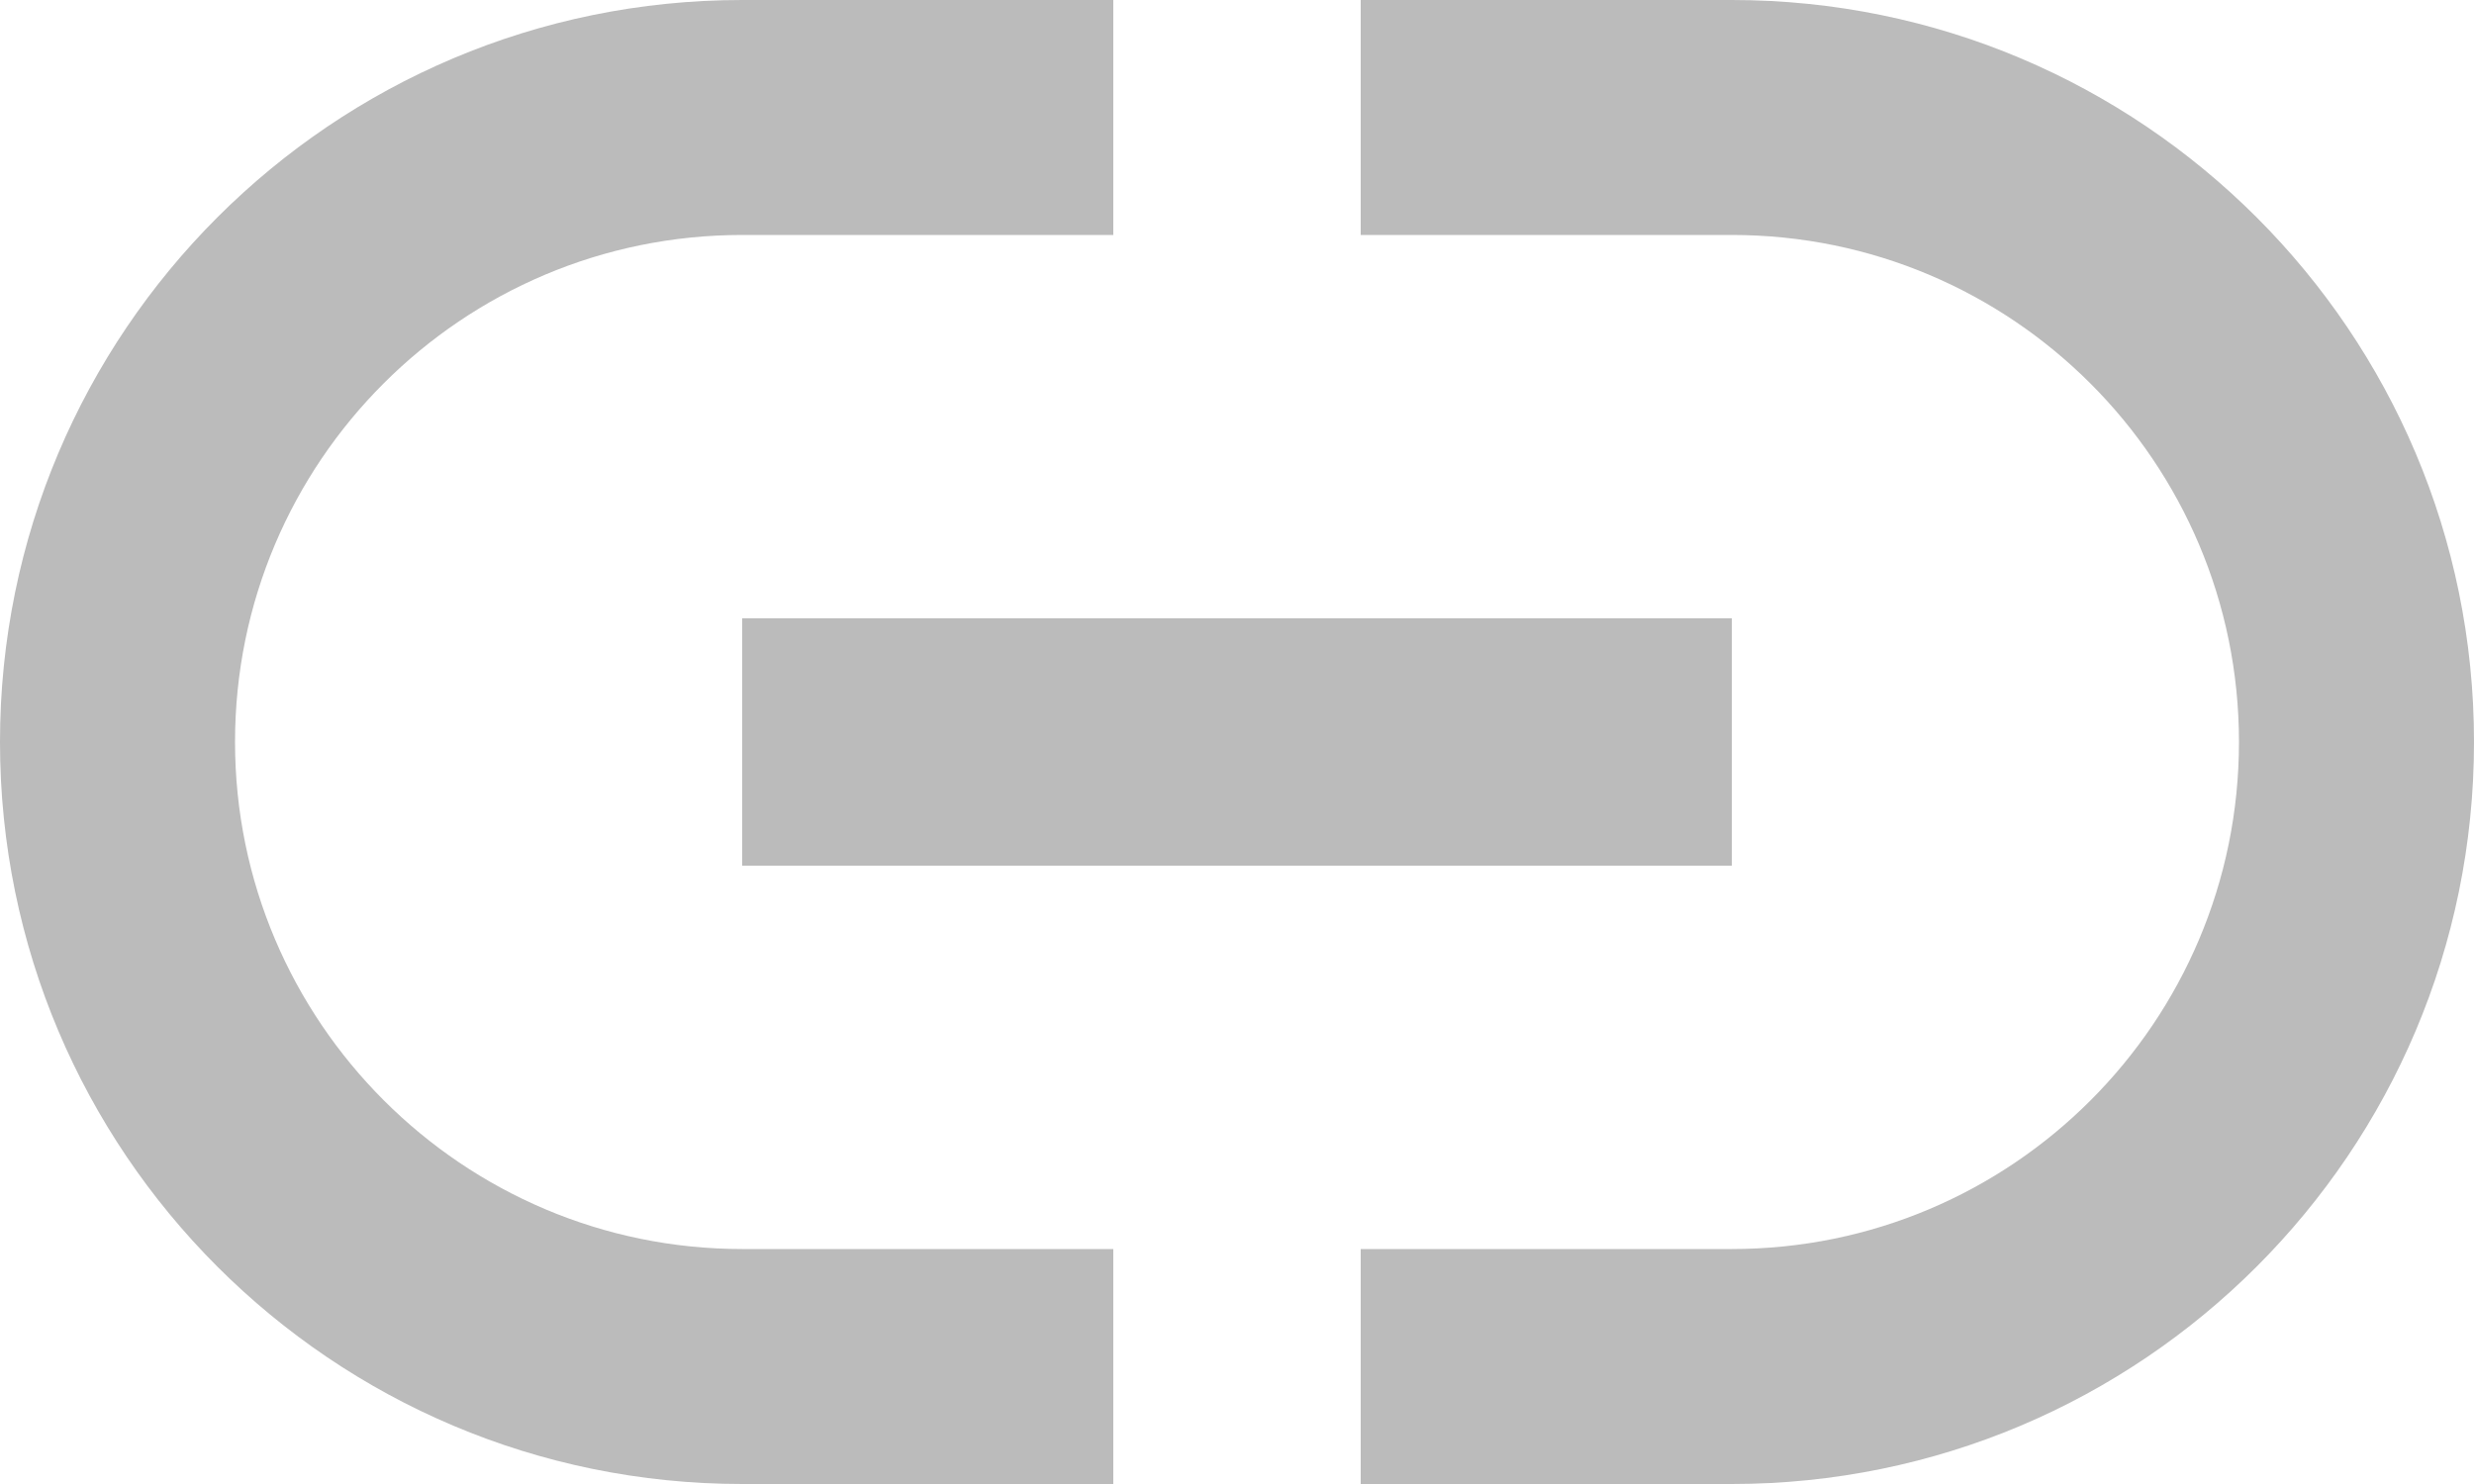
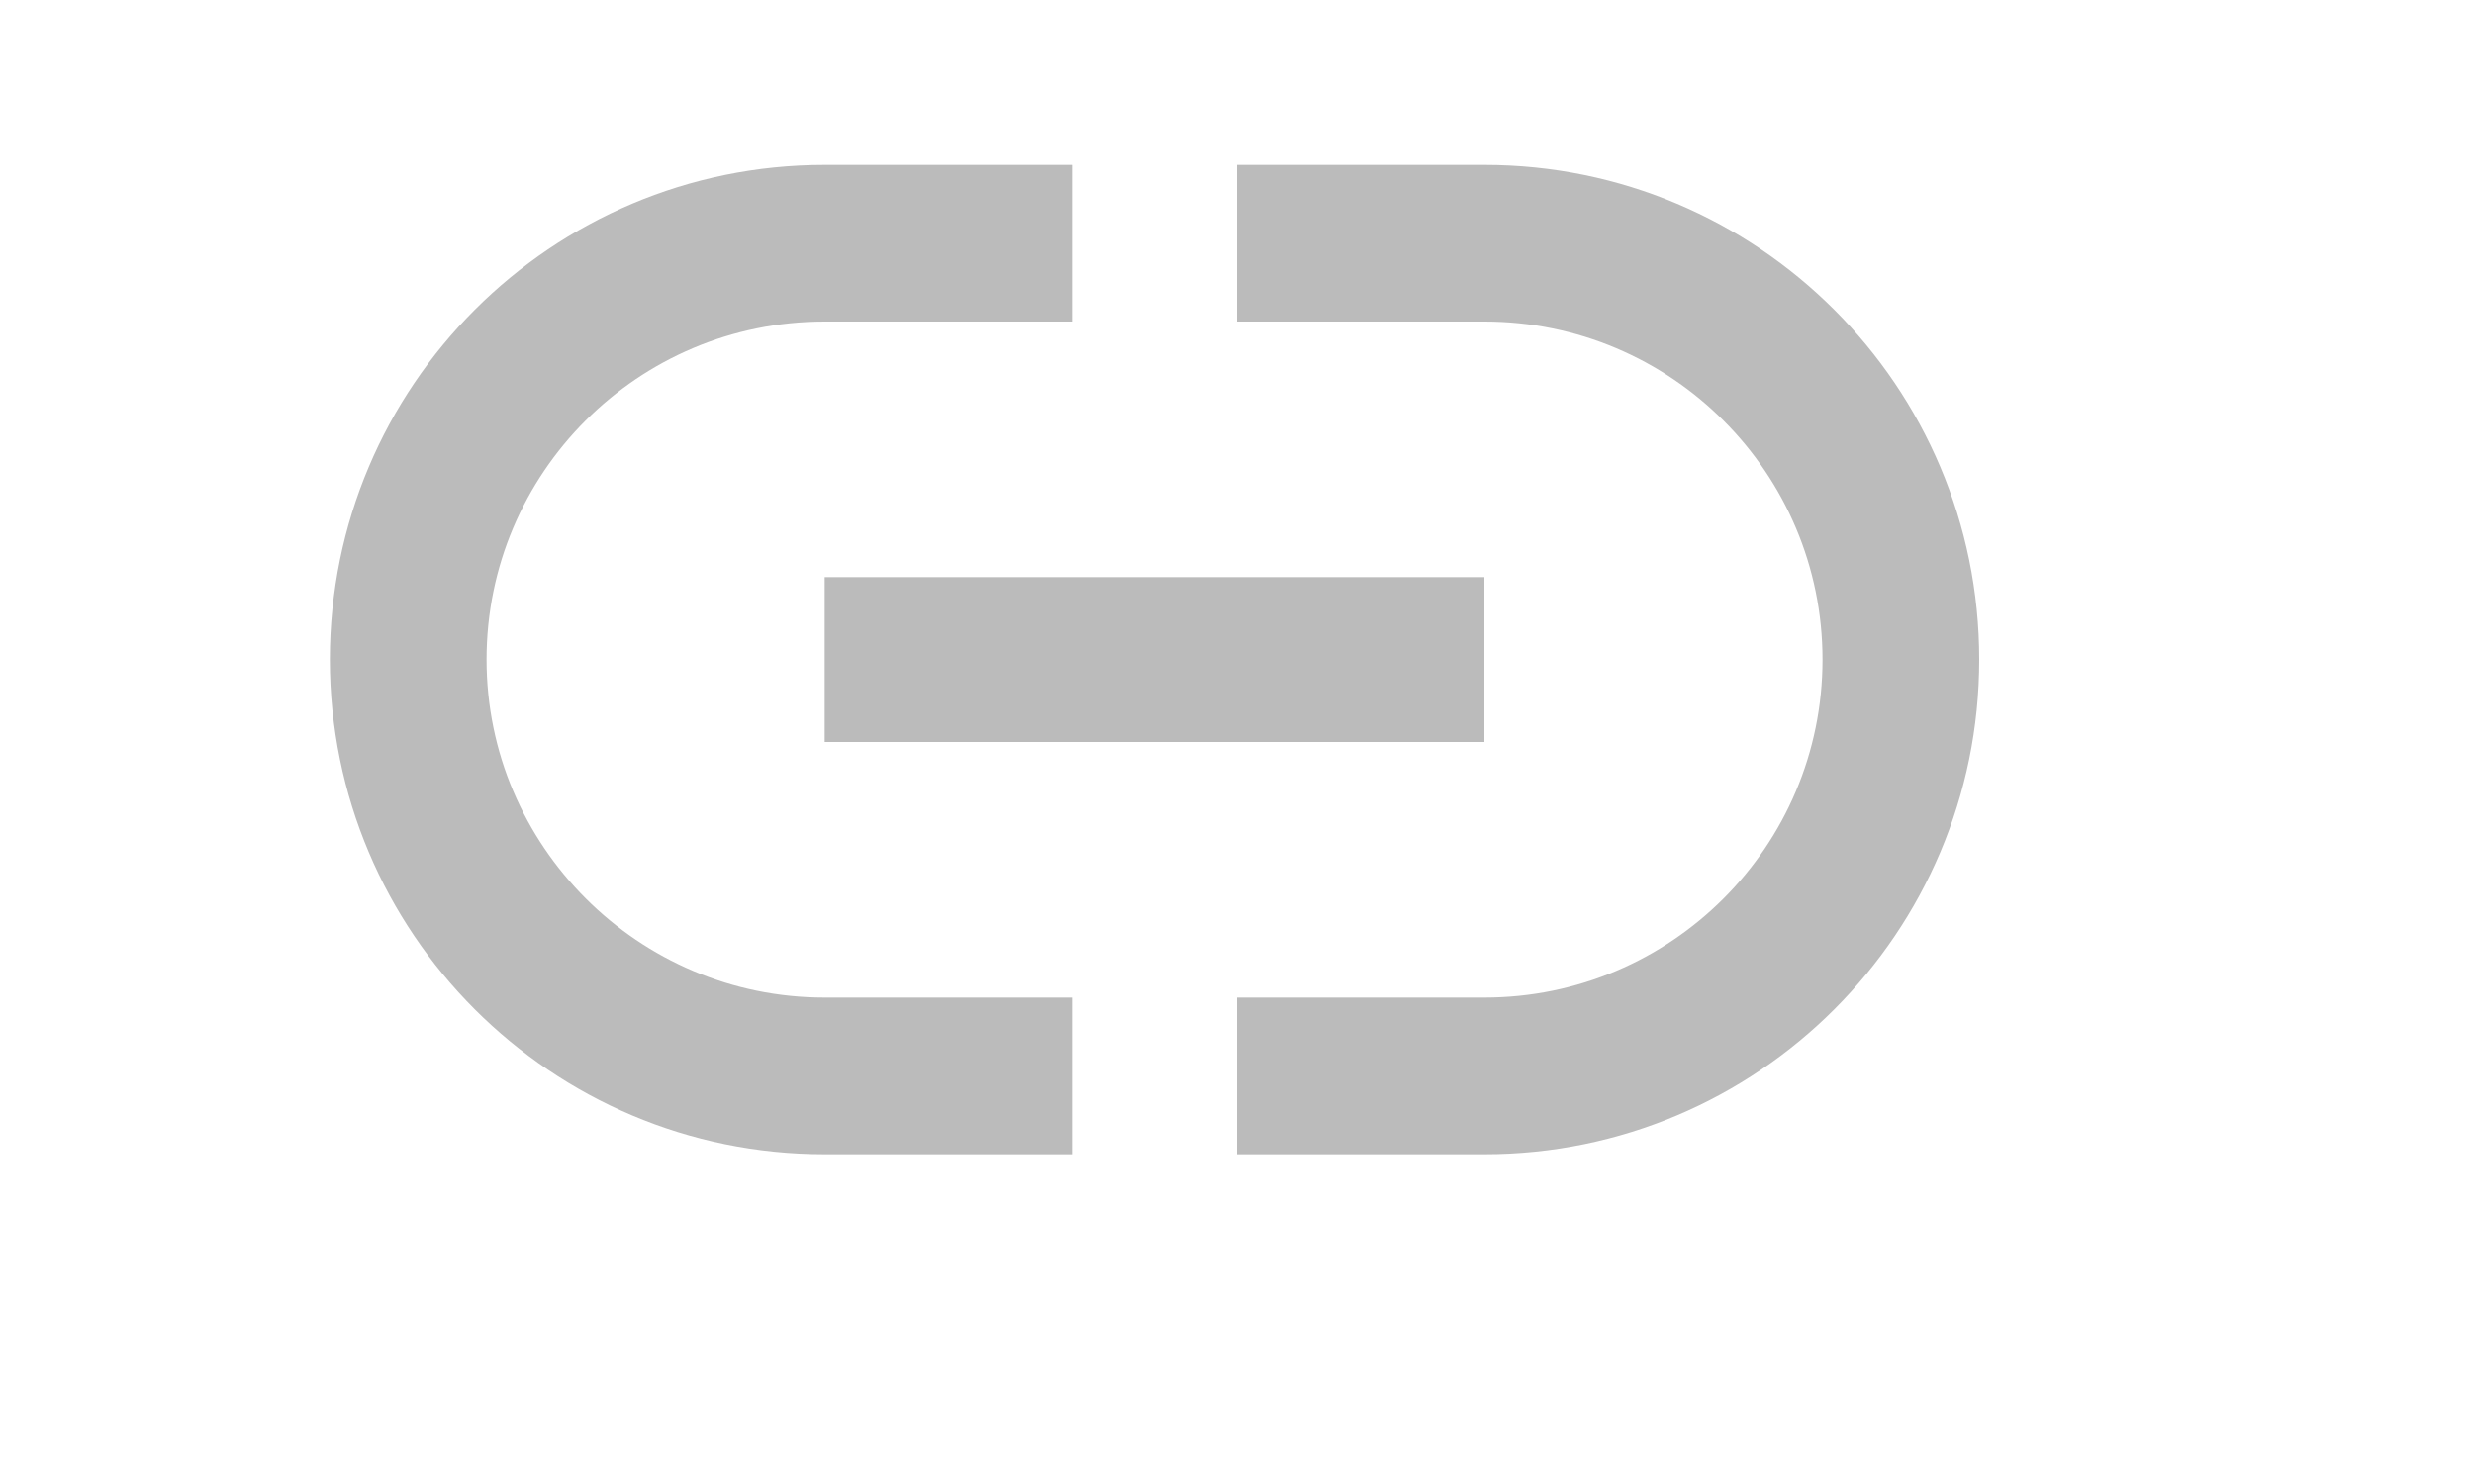
- <svg xmlns="http://www.w3.org/2000/svg" width="20" height="12" viewBox="0 0 20 12">
+ <svg xmlns="http://www.w3.org/2000/svg" width="20" height="12" viewBox="-2 -2 26 18">
  <path fill="#BBB" fill-rule="nonzero" d="M14 0h-3v1.9h3a4.1 4.1 0 1 1 0 8.2h-3V12h3a6 6 0 0 0 0-12zM1.9 6A4.1 4.1 0 0 1 6 1.9h3V0H6a6 6 0 0 0 0 12h3v-1.9H6c-2.26 0-4.1-1.84-4.1-4.1zM6 7h8V5H6v2z" />
</svg>
